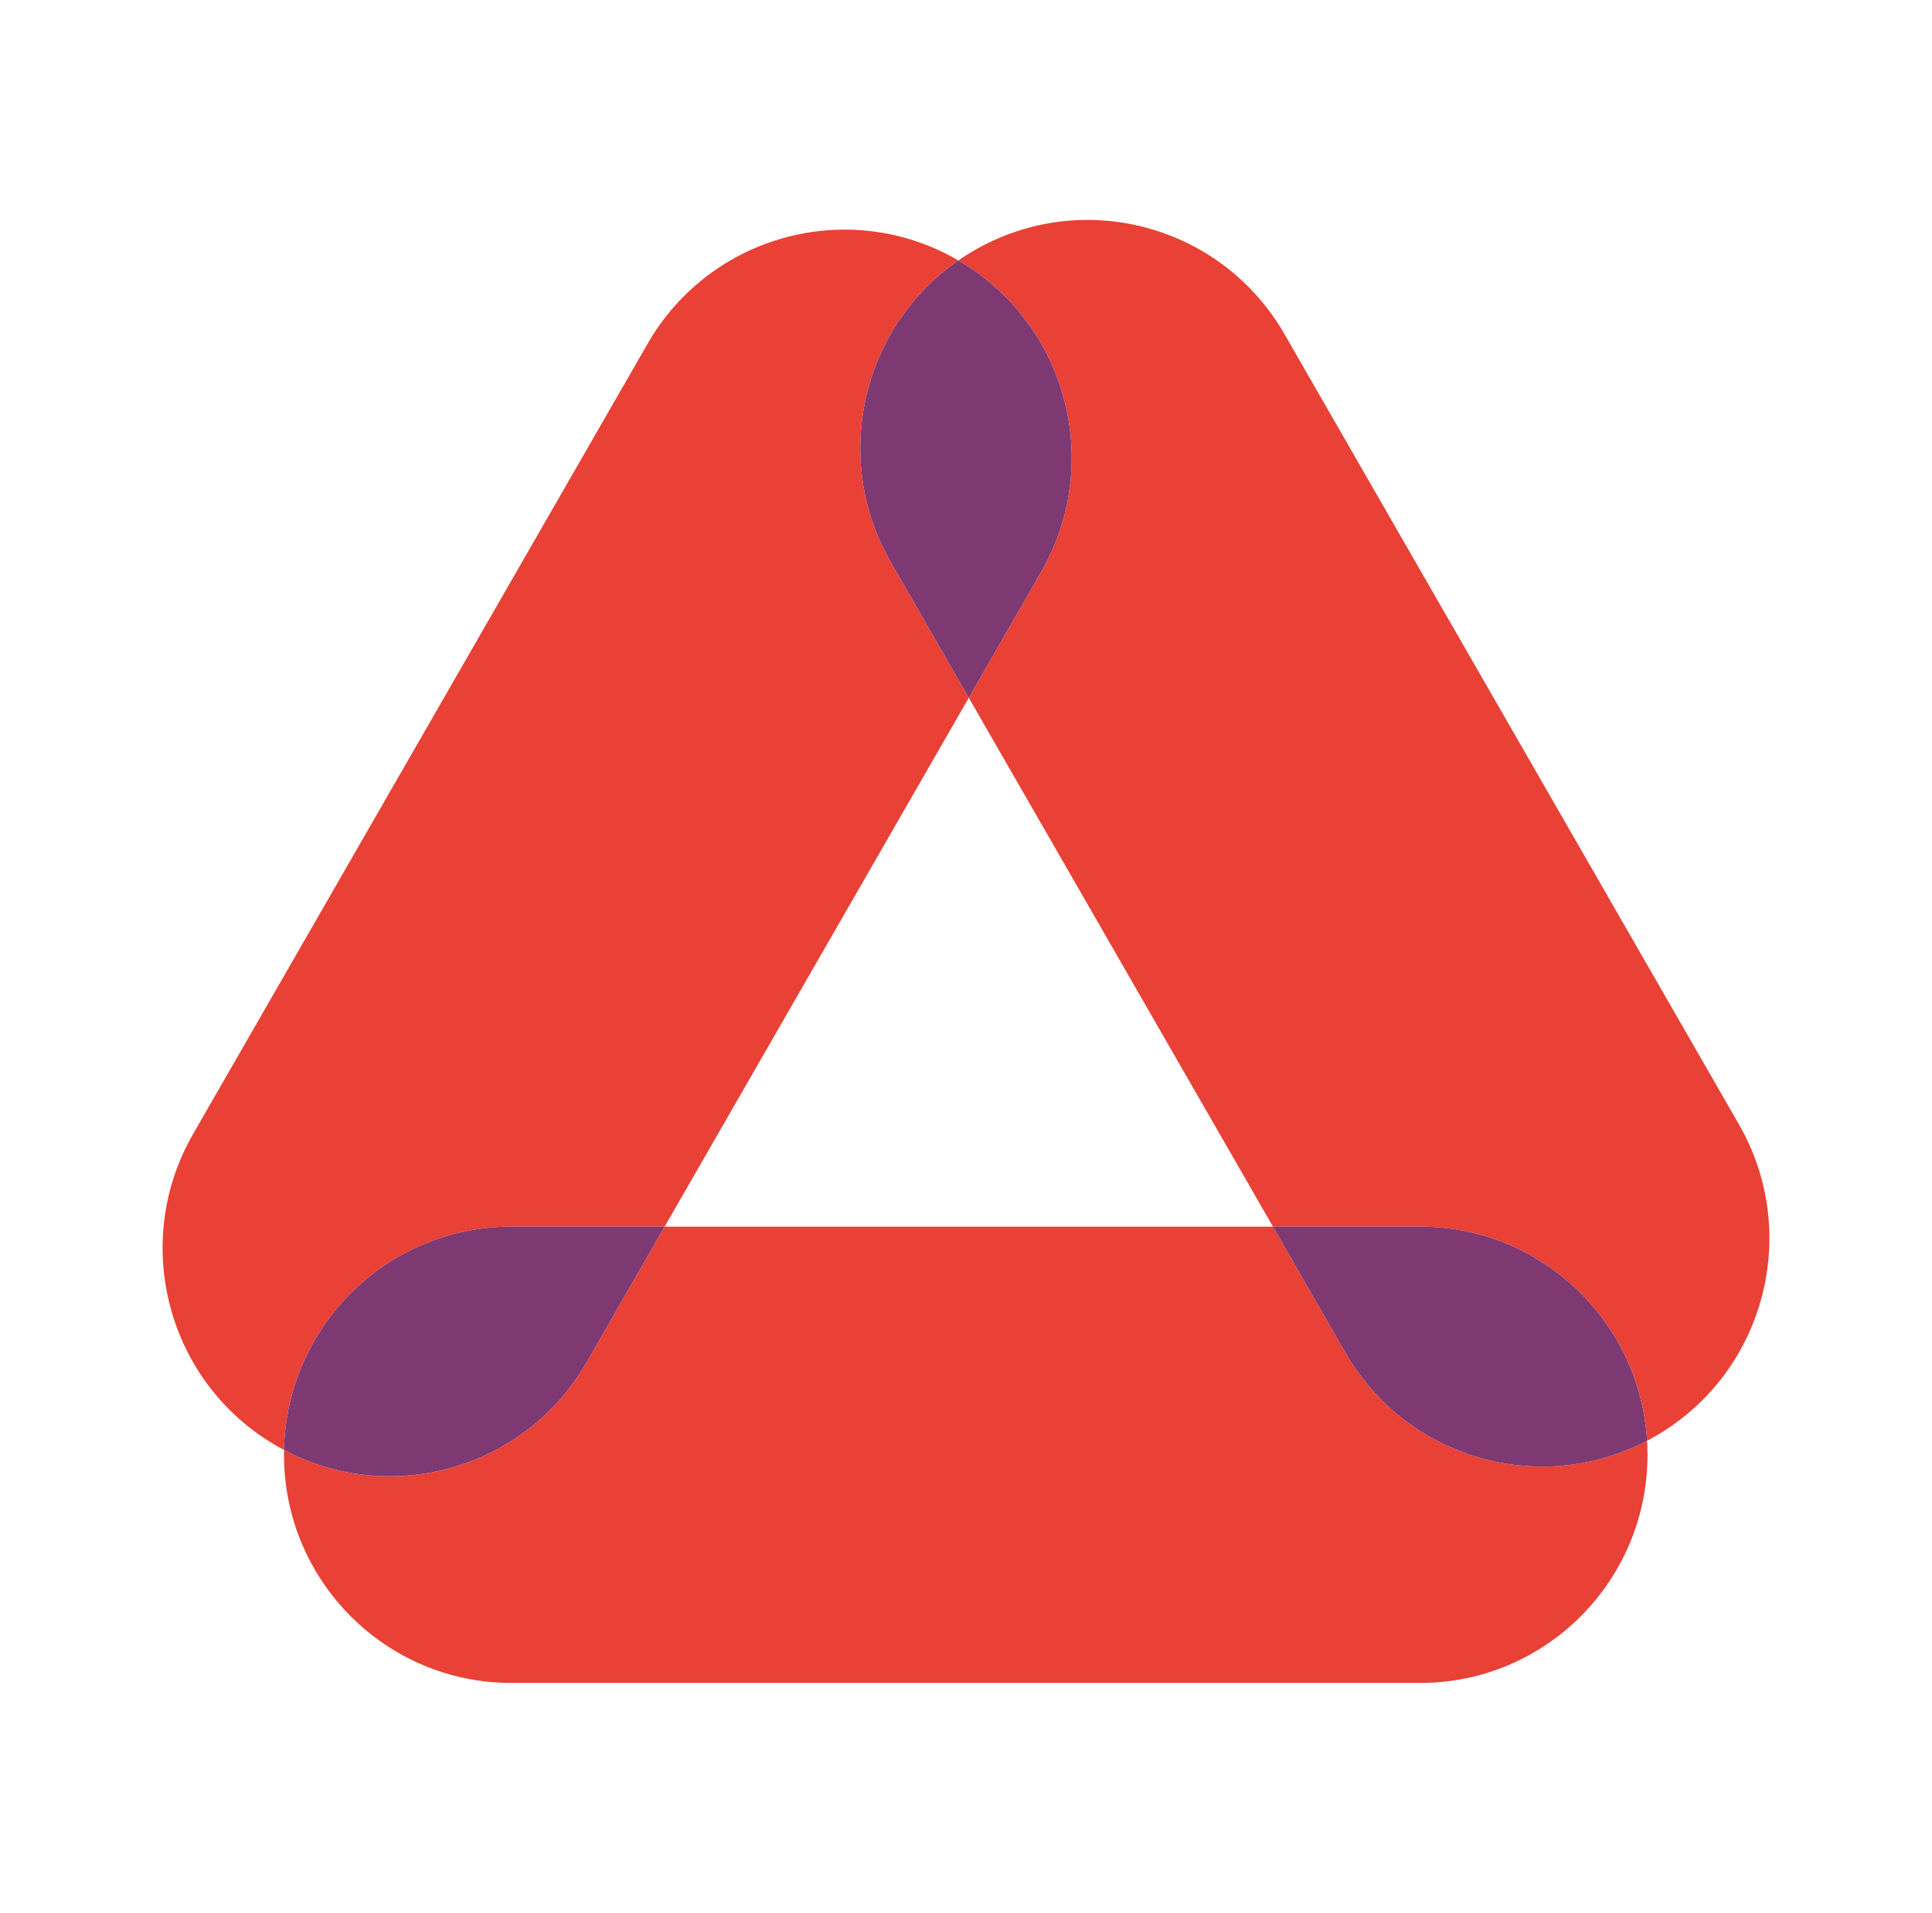
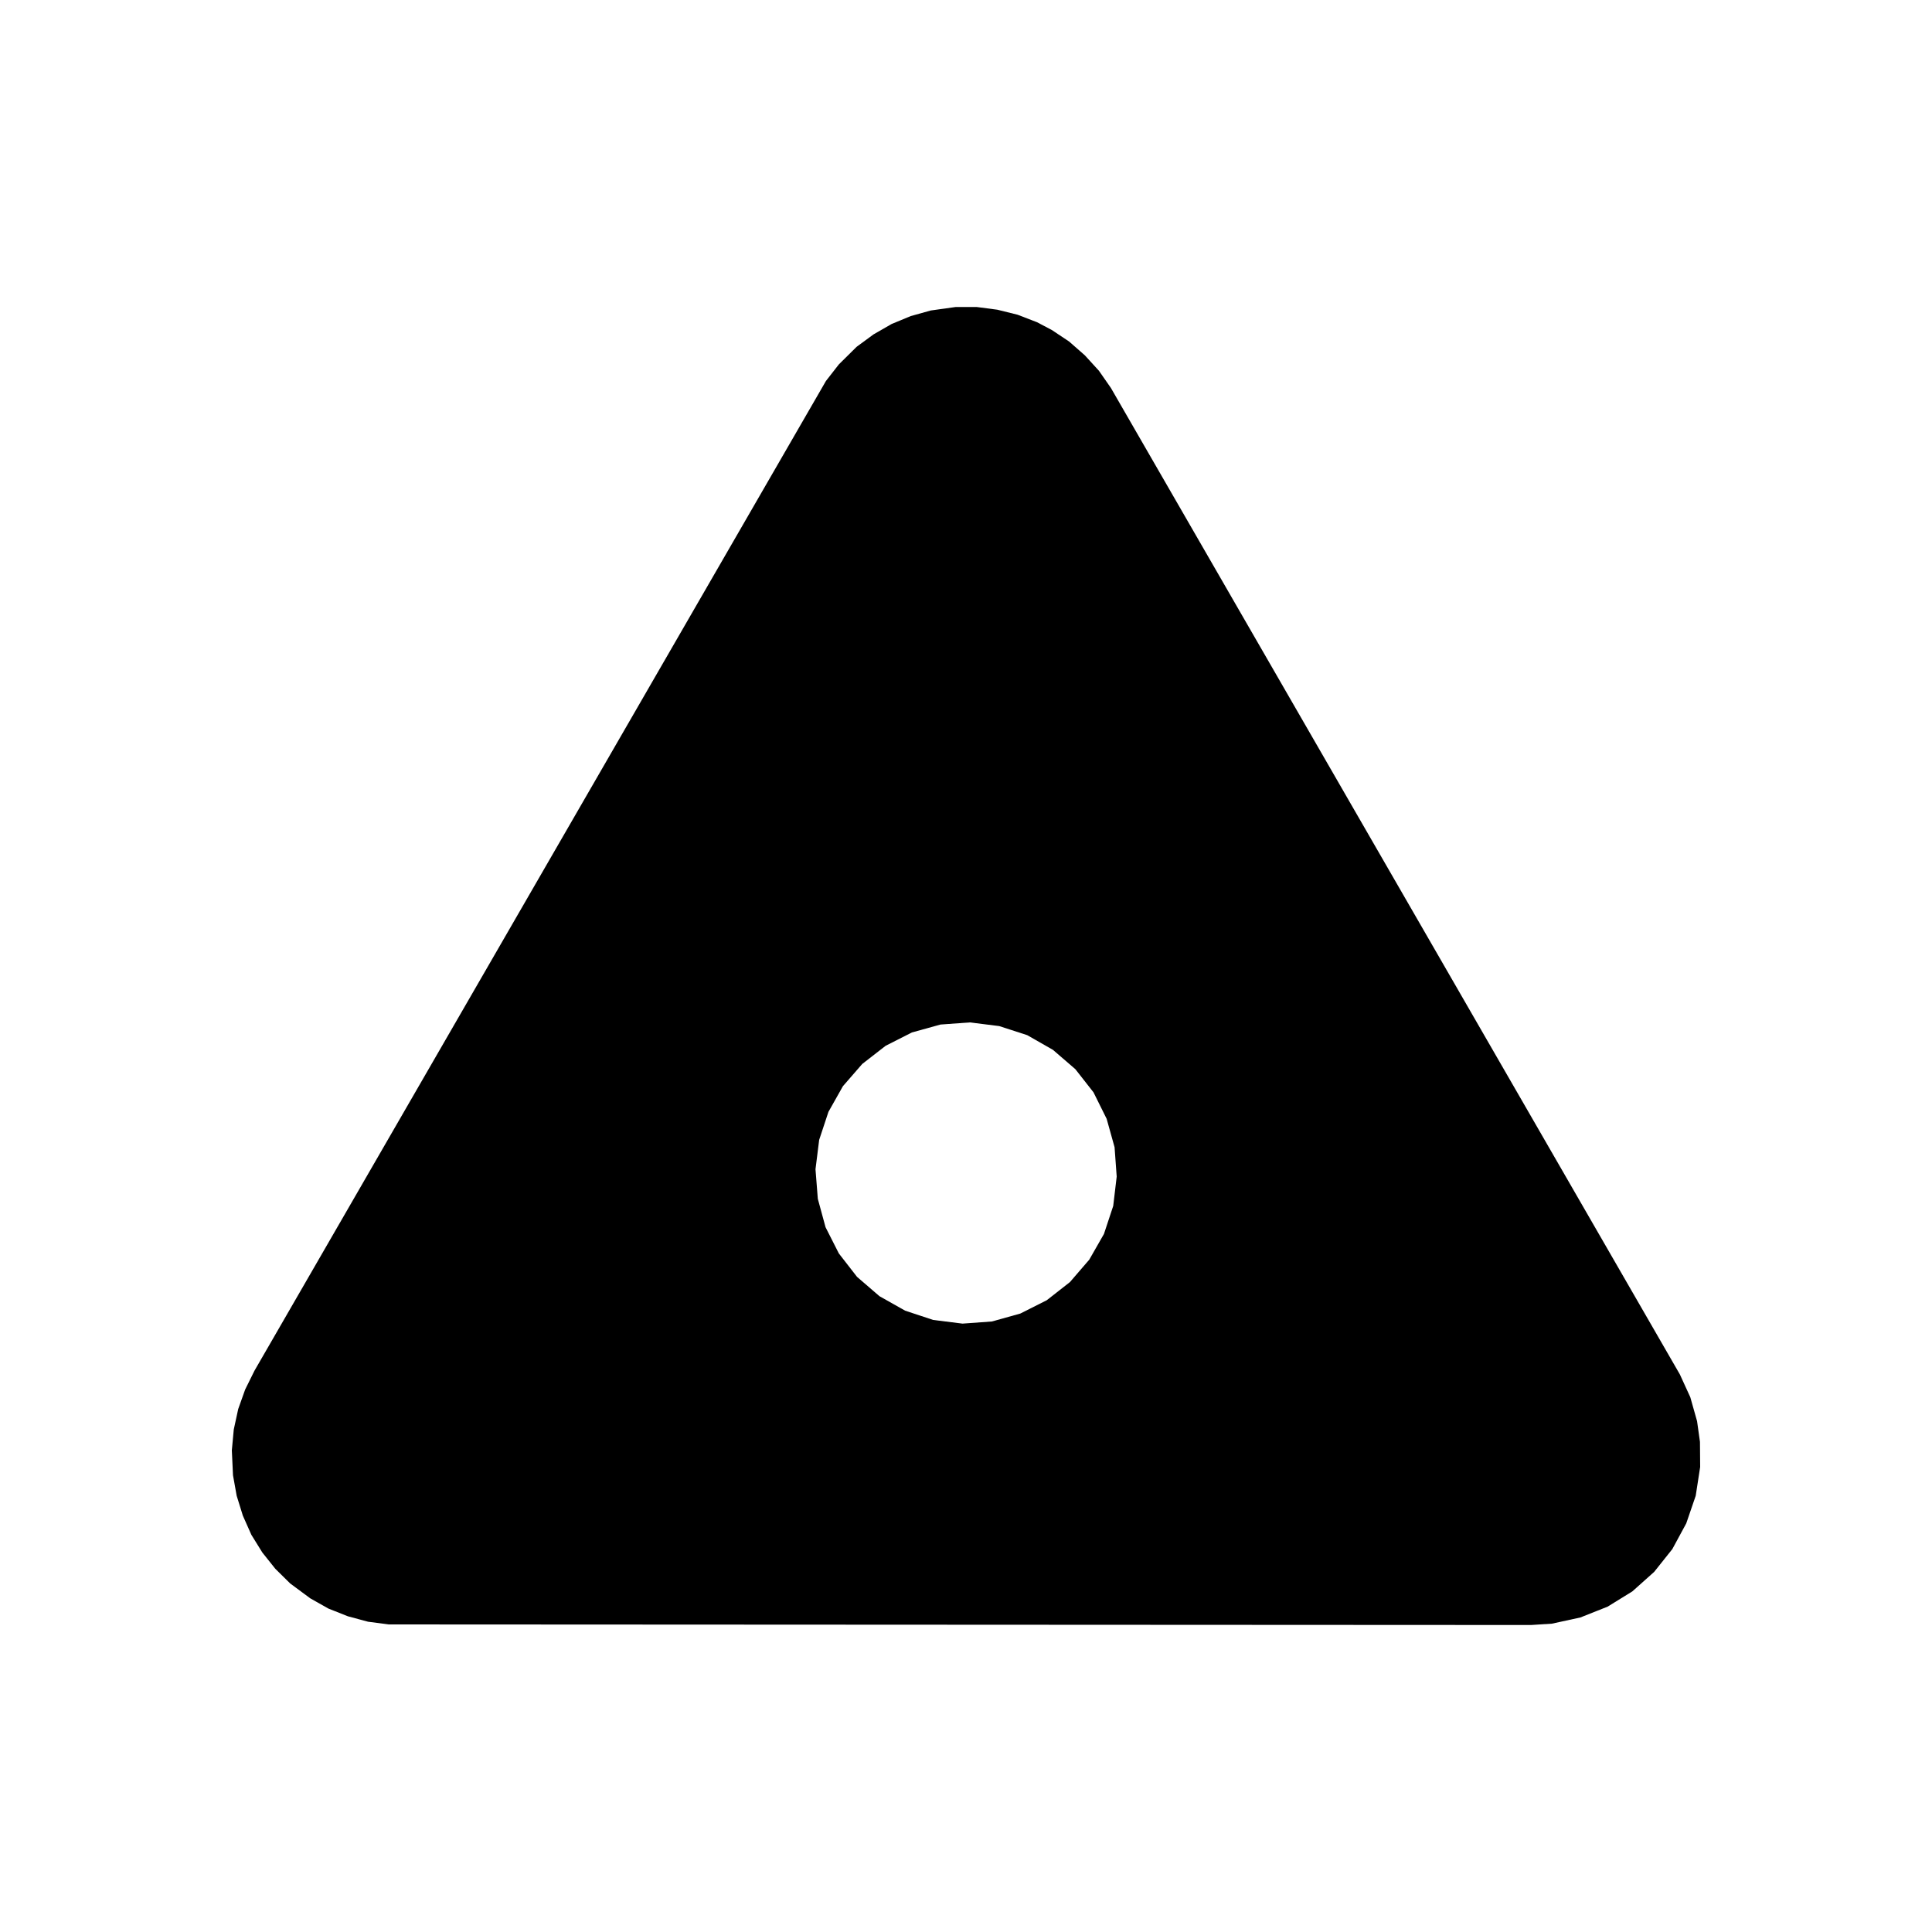
- <svg xmlns="http://www.w3.org/2000/svg" width="101" height="100" viewBox="0 0 101 100" fill="none">
-   <path d="M50.646 36.487L66.547 64.141H74.247C80.562 64.141 85.727 69.09 86.105 75.336C86.257 75.257 86.408 75.173 86.558 75.086C92.24 71.792 94.187 64.496 90.906 58.791L67.146 17.467C63.865 11.761 56.599 9.806 50.917 13.1C50.636 13.263 50.364 13.436 50.101 13.618C55.769 16.917 57.708 24.204 54.431 29.903L50.646 36.487Z" fill="#E94136" />
-   <path d="M86.127 76.071C86.127 75.824 86.12 75.579 86.105 75.336C80.495 78.275 73.523 76.275 70.329 70.72L66.547 64.141L34.745 64.141L30.671 71.227C27.468 76.798 20.466 78.793 14.848 75.819C14.847 75.903 14.846 75.987 14.846 76.071C14.846 82.659 20.165 88 26.726 88L74.247 88C80.808 88 86.127 82.659 86.127 76.071Z" fill="#E94136" />
-   <path d="M50.083 13.607C44.401 10.313 37.135 12.268 33.854 17.974L10.094 59.298C6.813 65.004 8.76 72.299 14.442 75.594C14.577 75.672 14.712 75.747 14.848 75.819C14.982 69.347 20.248 64.141 26.726 64.141L34.745 64.141L50.646 36.487L46.569 29.396C43.45 23.973 45.055 17.113 50.101 13.618L50.083 13.607Z" fill="#E94136" />
-   <path d="M26.726 64.141C20.248 64.141 14.982 69.347 14.848 75.819C20.466 78.793 27.468 76.798 30.671 71.227L34.745 64.141L26.726 64.141Z" fill="#7E3972" />
-   <path d="M46.569 29.396L50.646 36.487L54.431 29.903C57.708 24.204 55.769 16.917 50.101 13.618C45.055 17.113 43.45 23.973 46.569 29.396Z" fill="#7E3972" />
-   <path d="M86.105 75.336C85.727 69.09 80.562 64.141 74.247 64.141H66.547L70.329 70.72C73.523 76.275 80.495 78.275 86.105 75.336Z" fill="#7E3972" />
+ <svg xmlns="http://www.w3.org/2000/svg" width="100" height="100" viewBox="0 0 100 100" fill="none">
+   <path fill-rule="evenodd" clip-rule="evenodd" d="M13.17 70.95L12.69 71.92L12.33 72.93L12.10 73.99L12 75.07L12.06 76.36L12.25 77.42L12.57 78.45L13.01 79.44L13.58 80.36L14.25 81.20L15.02 81.96L16.06 82.73L17 83.26L18.01 83.66L19.05 83.94L20.12 84.08L79.25 84.11L80.33 84.04L81.80 83.72L83.21 83.16L84.49 82.37L85.62 81.36L86.56 80.18L87.28 78.85L87.77 77.42L88 75.93L87.99 74.63L87.84 73.56L87.49 72.32L86.95 71.14L57.50 20.08L56.88 19.19L56.15 18.39L55.34 17.68L54.44 17.08L53.68 16.68L52.67 16.29L51.62 16.03L50.55 15.89L49.47 15.89L48.18 16.07L47.14 16.36L46.15 16.77L45.21 17.31L44.34 17.95L43.42 18.86L42.75 19.72ZM57.80 60.90L57.62 62.42L57.14 63.87L56.38 65.20L55.38 66.36L54.18 67.30L52.81 67.99L51.34 68.40L49.82 68.51L48.30 68.32L46.85 67.84L45.52 67.09L44.36 66.09L43.42 64.88L42.73 63.52L42.33 62.05L42.21 60.52L42.40 59L42.88 57.55L43.63 56.22L44.63 55.07L45.84 54.13L47.20 53.44L48.68 53.03L50.20 52.92L51.72 53.11L53.17 53.58L54.50 54.34L55.66 55.34L56.60 56.54L57.28 57.91L57.69 59.38Z" fill="black" />
</svg>
